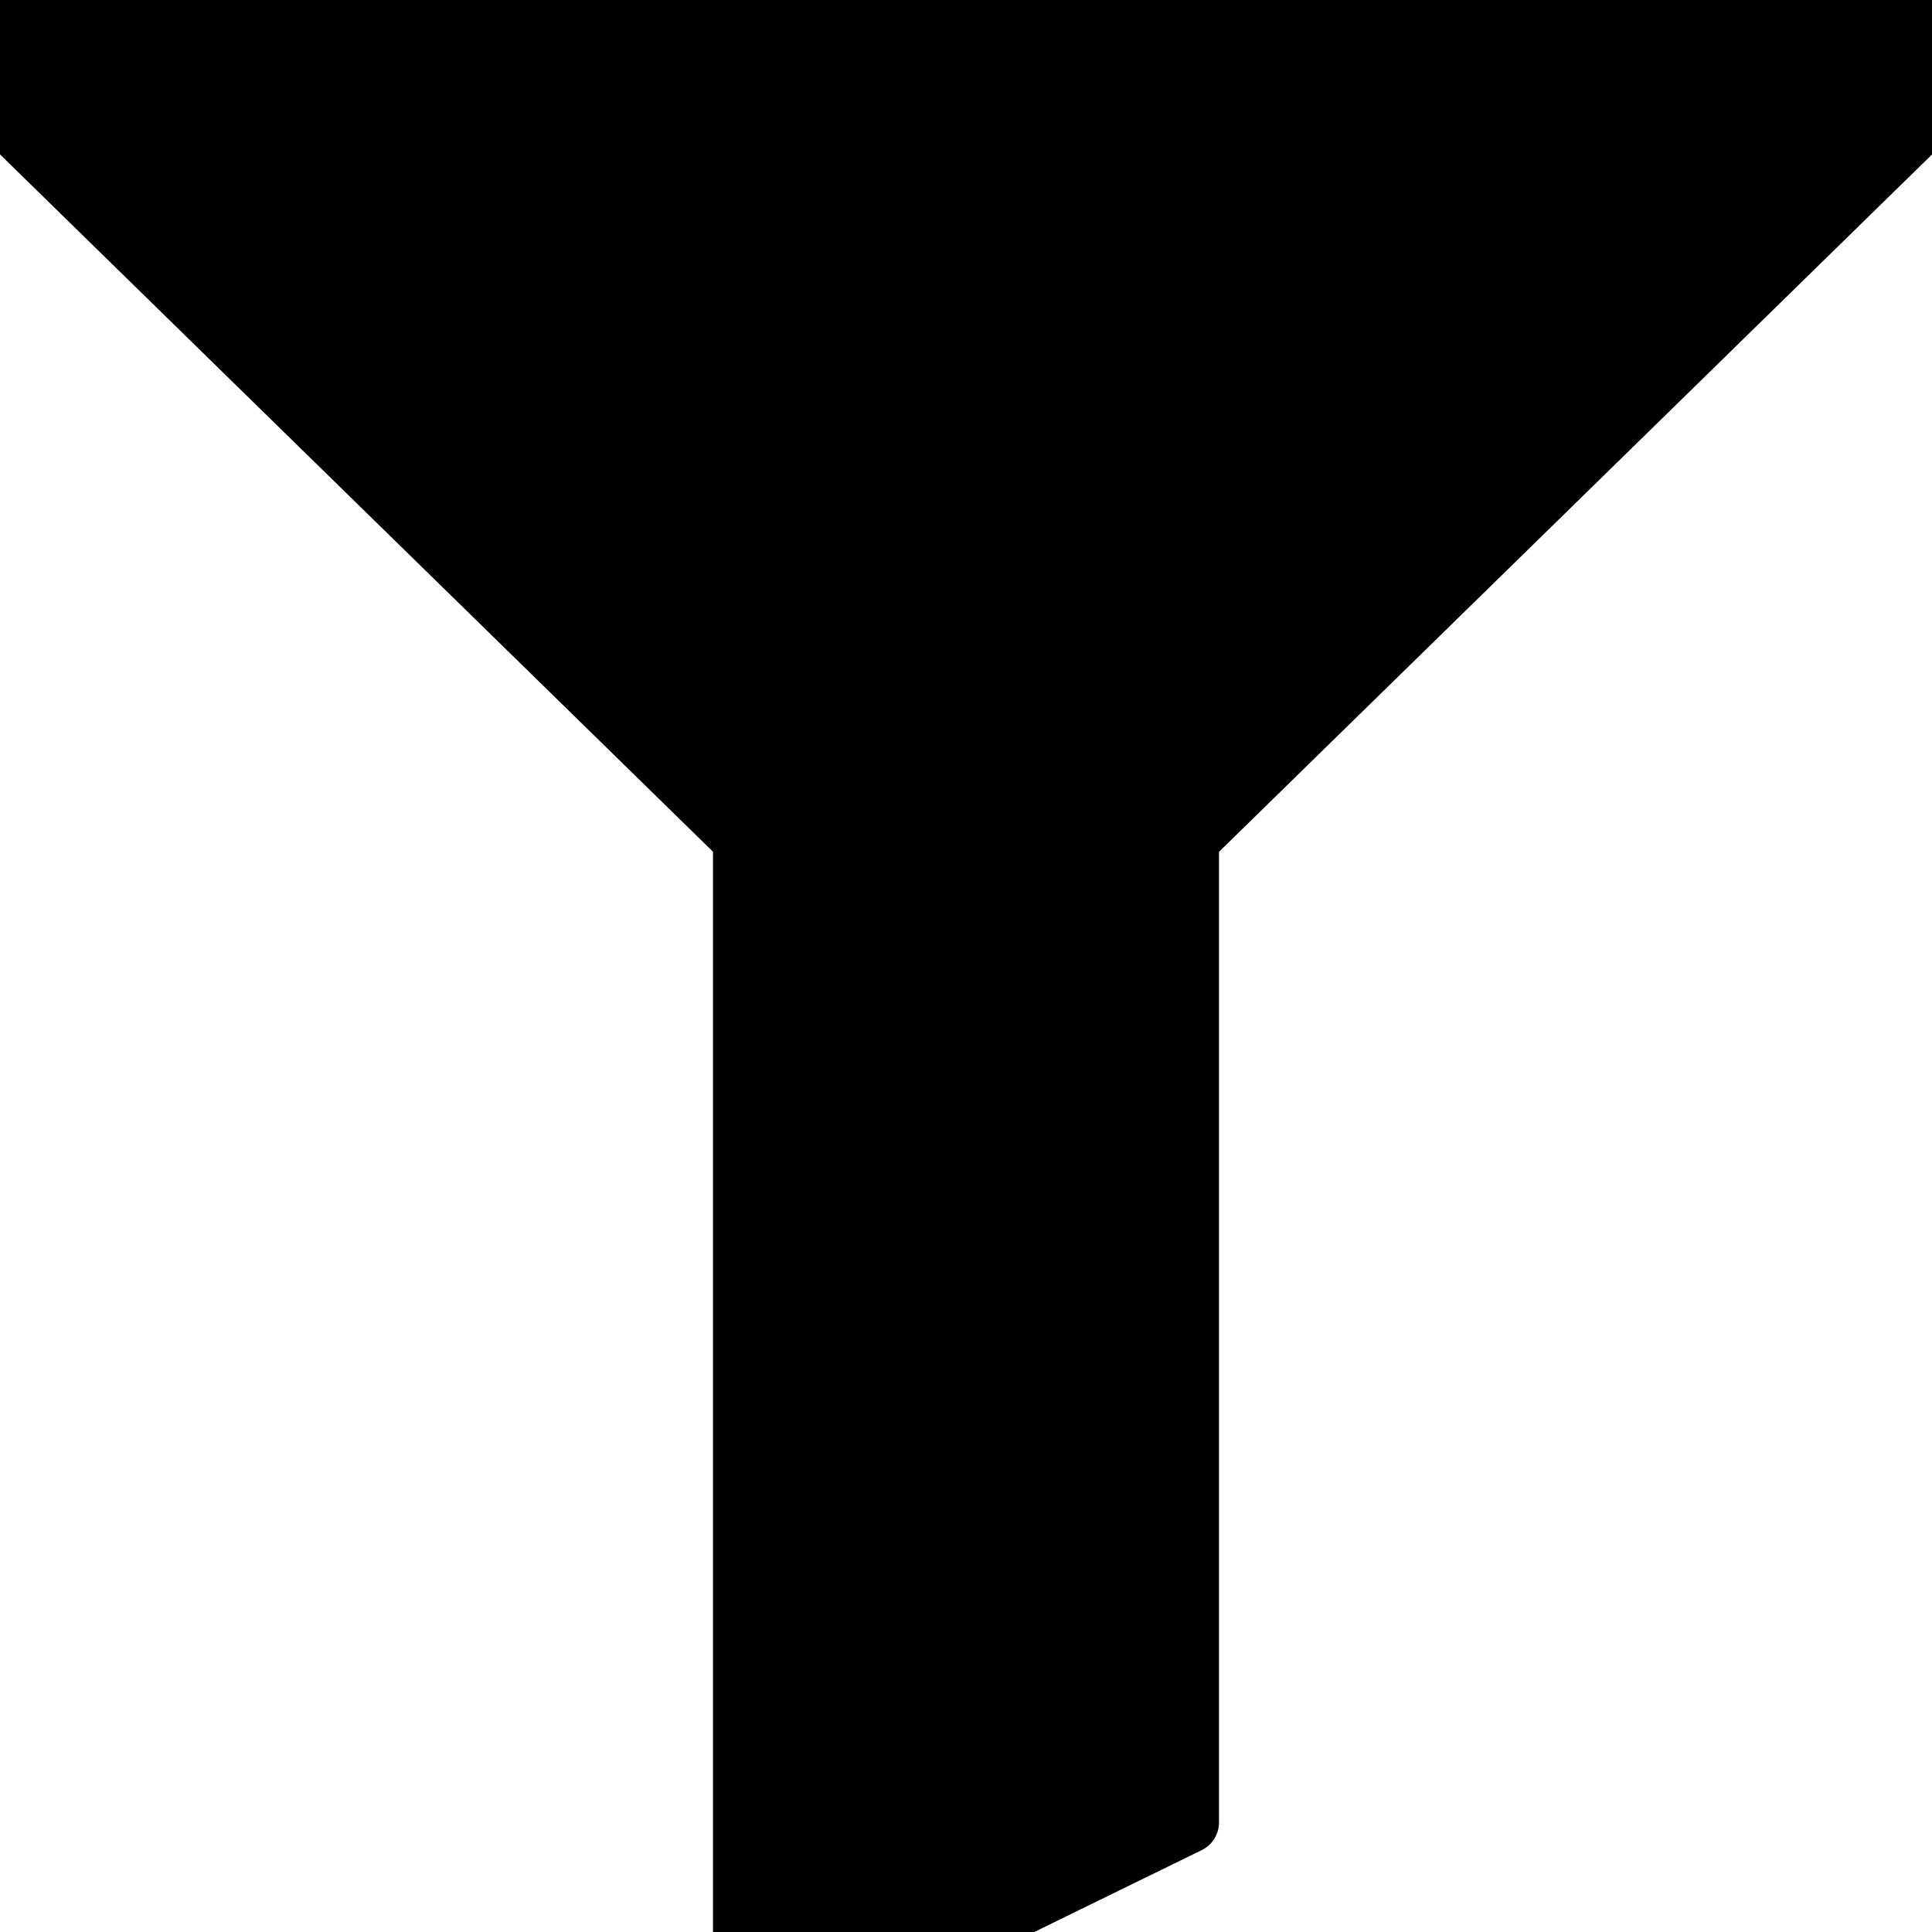
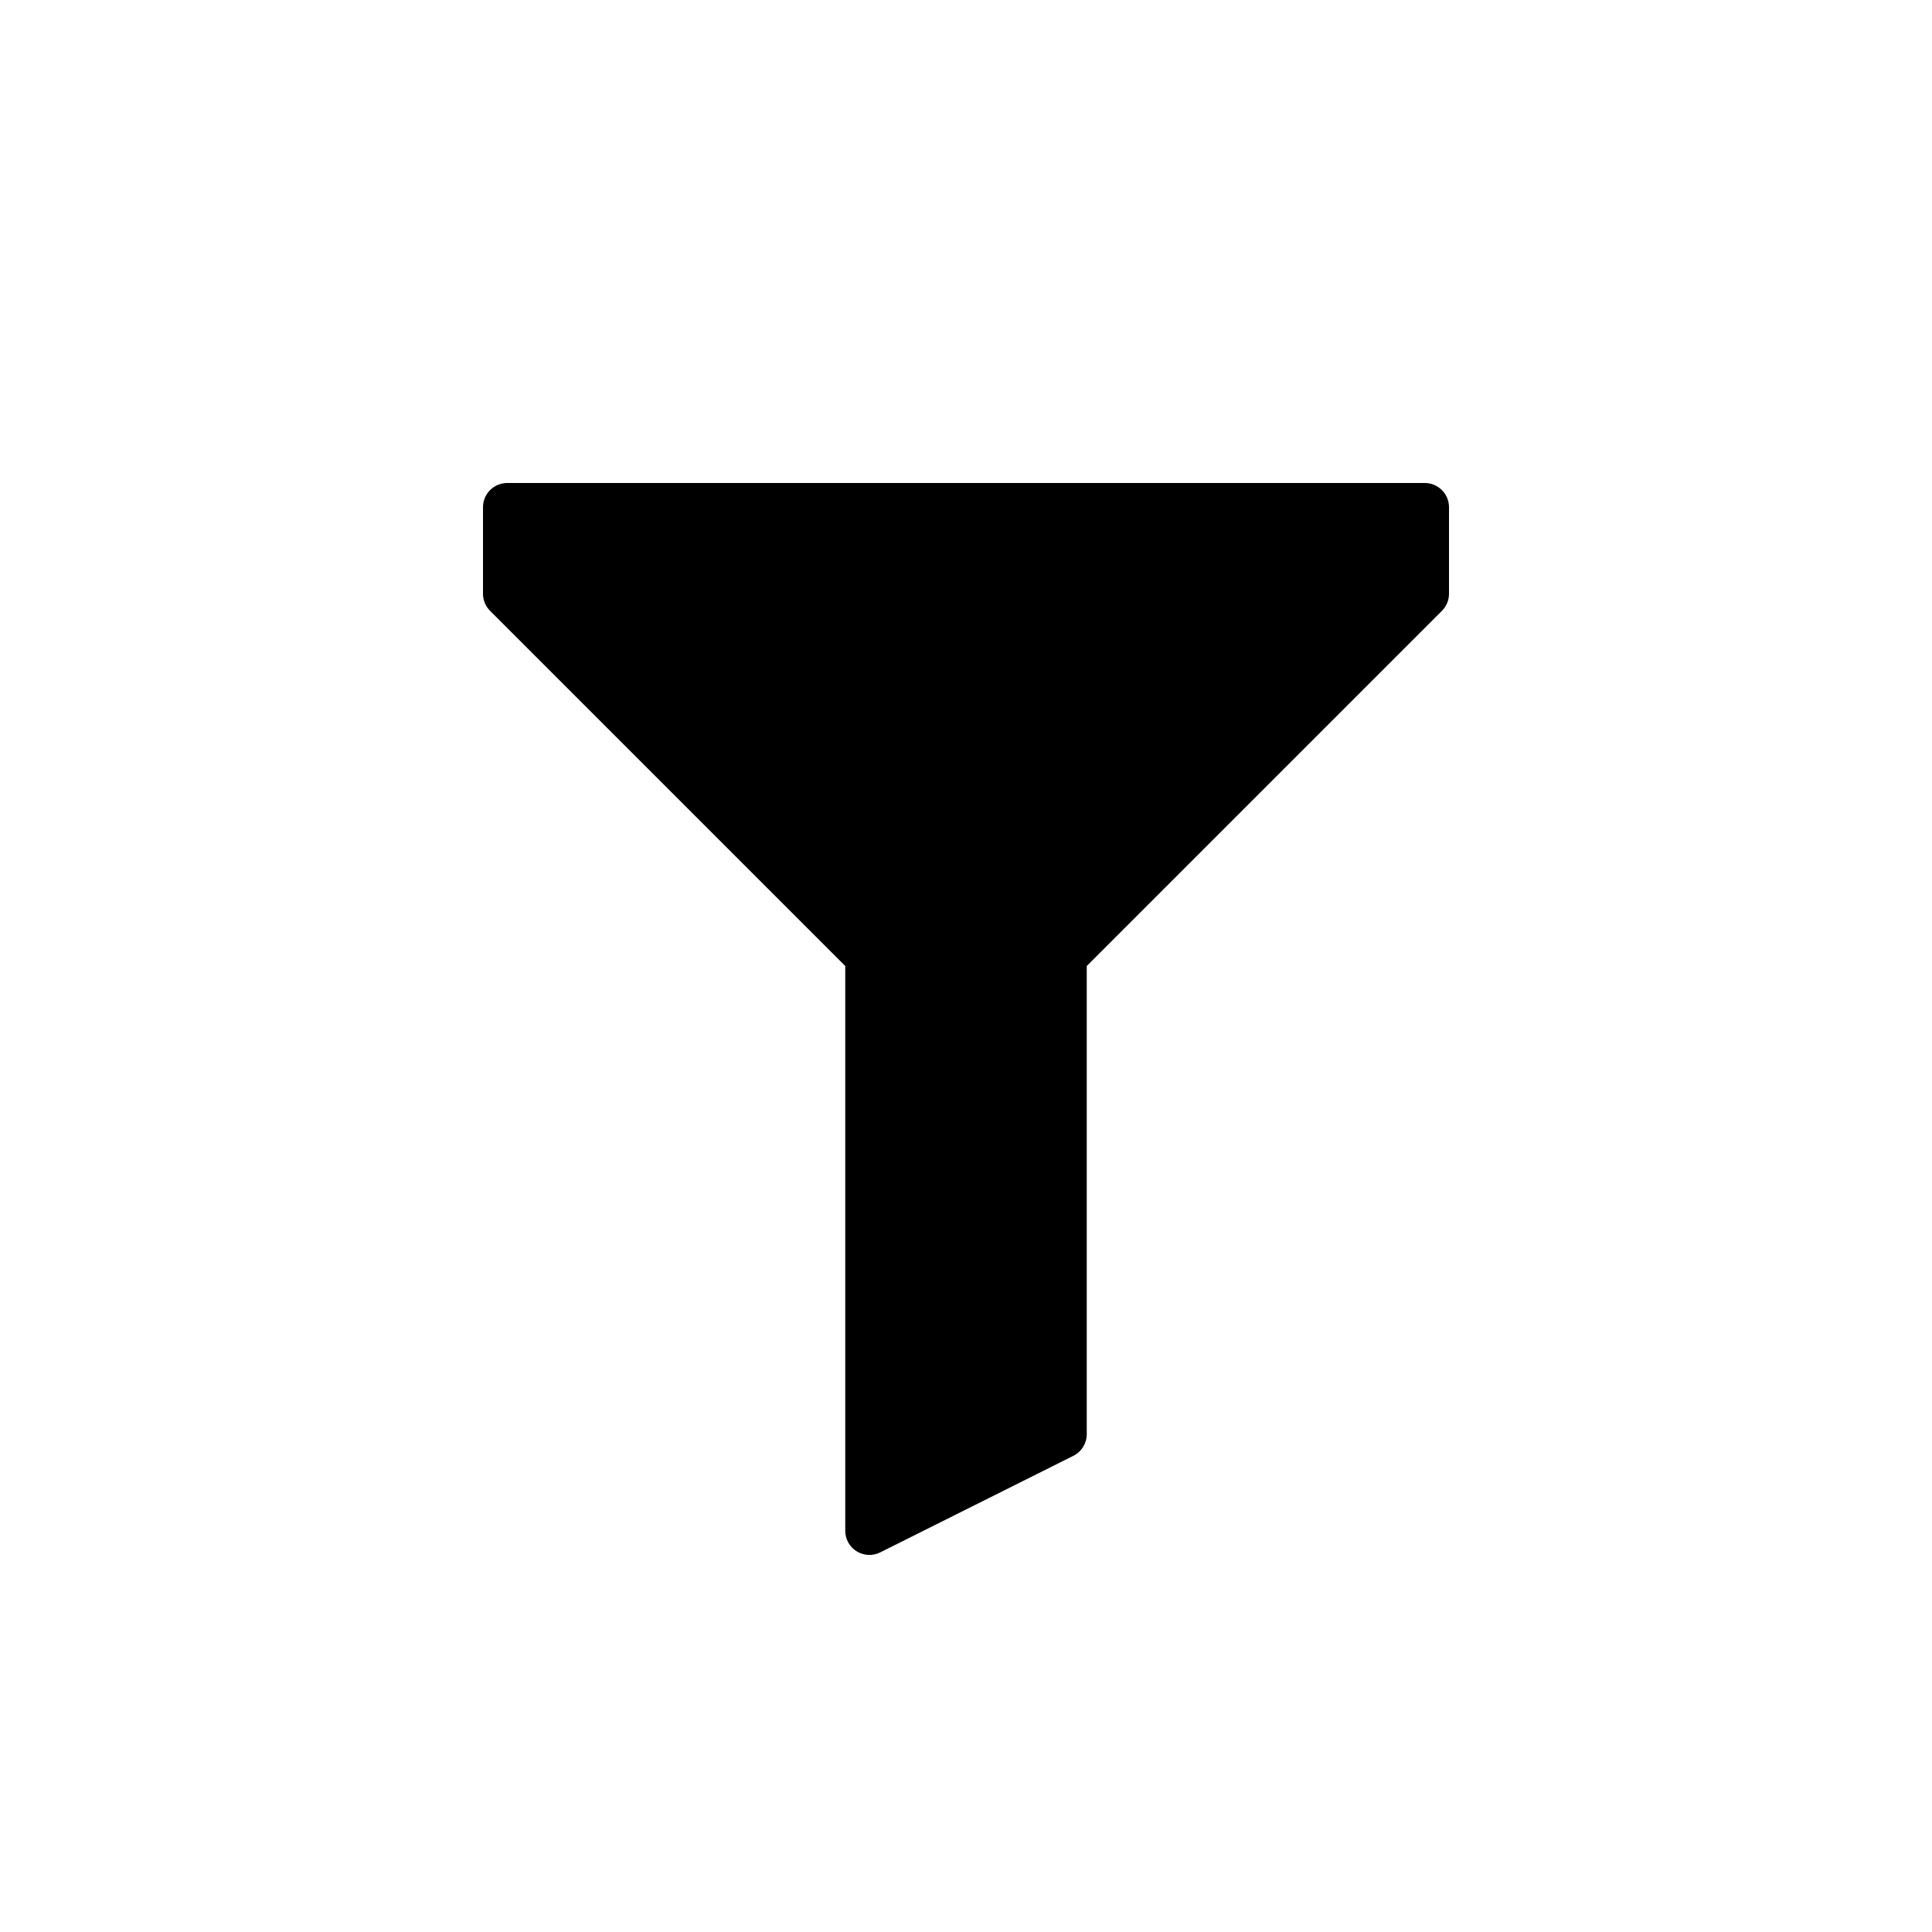
- <svg viewBox="64 64 896 896" focusable="false">
-   <path d="M46.976 118.997a14.208 14.208 0 0 1-4.31-10.197V14.336C42.667 6.443 49.28 0 57.345 0h909.312c8.107 0 14.677 6.443 14.677 14.336V108.8c0 3.84-1.536 7.51-4.309 10.197l-347.69 340.054v450.133a14.293 14.293 0 0 1-8.107 12.885l-205.312 100.395a14.933 14.933 0 0 1-14.336-.64 14.293 14.293 0 0 1-6.912-12.288V459.008L46.976 118.955z" />
+ <svg viewBox="0 0 1024 1024" focusable="false">
+   <path d="M259.776 323.776a12.8 12.8 0 0 1-3.776-9.088V268.8c0-7.04 5.76-12.8 12.8-12.8h486.4c7.04 0 12.8 5.76 12.8 12.8v45.888a12.8 12.8 0 0 1-3.776 9.088L576 512v248.064a12.8 12.8 0 0 1-7.04 11.52l-102.4 51.2a12.8 12.8 0 0 1-18.56-11.52V512L259.776 323.776z" />
</svg>
